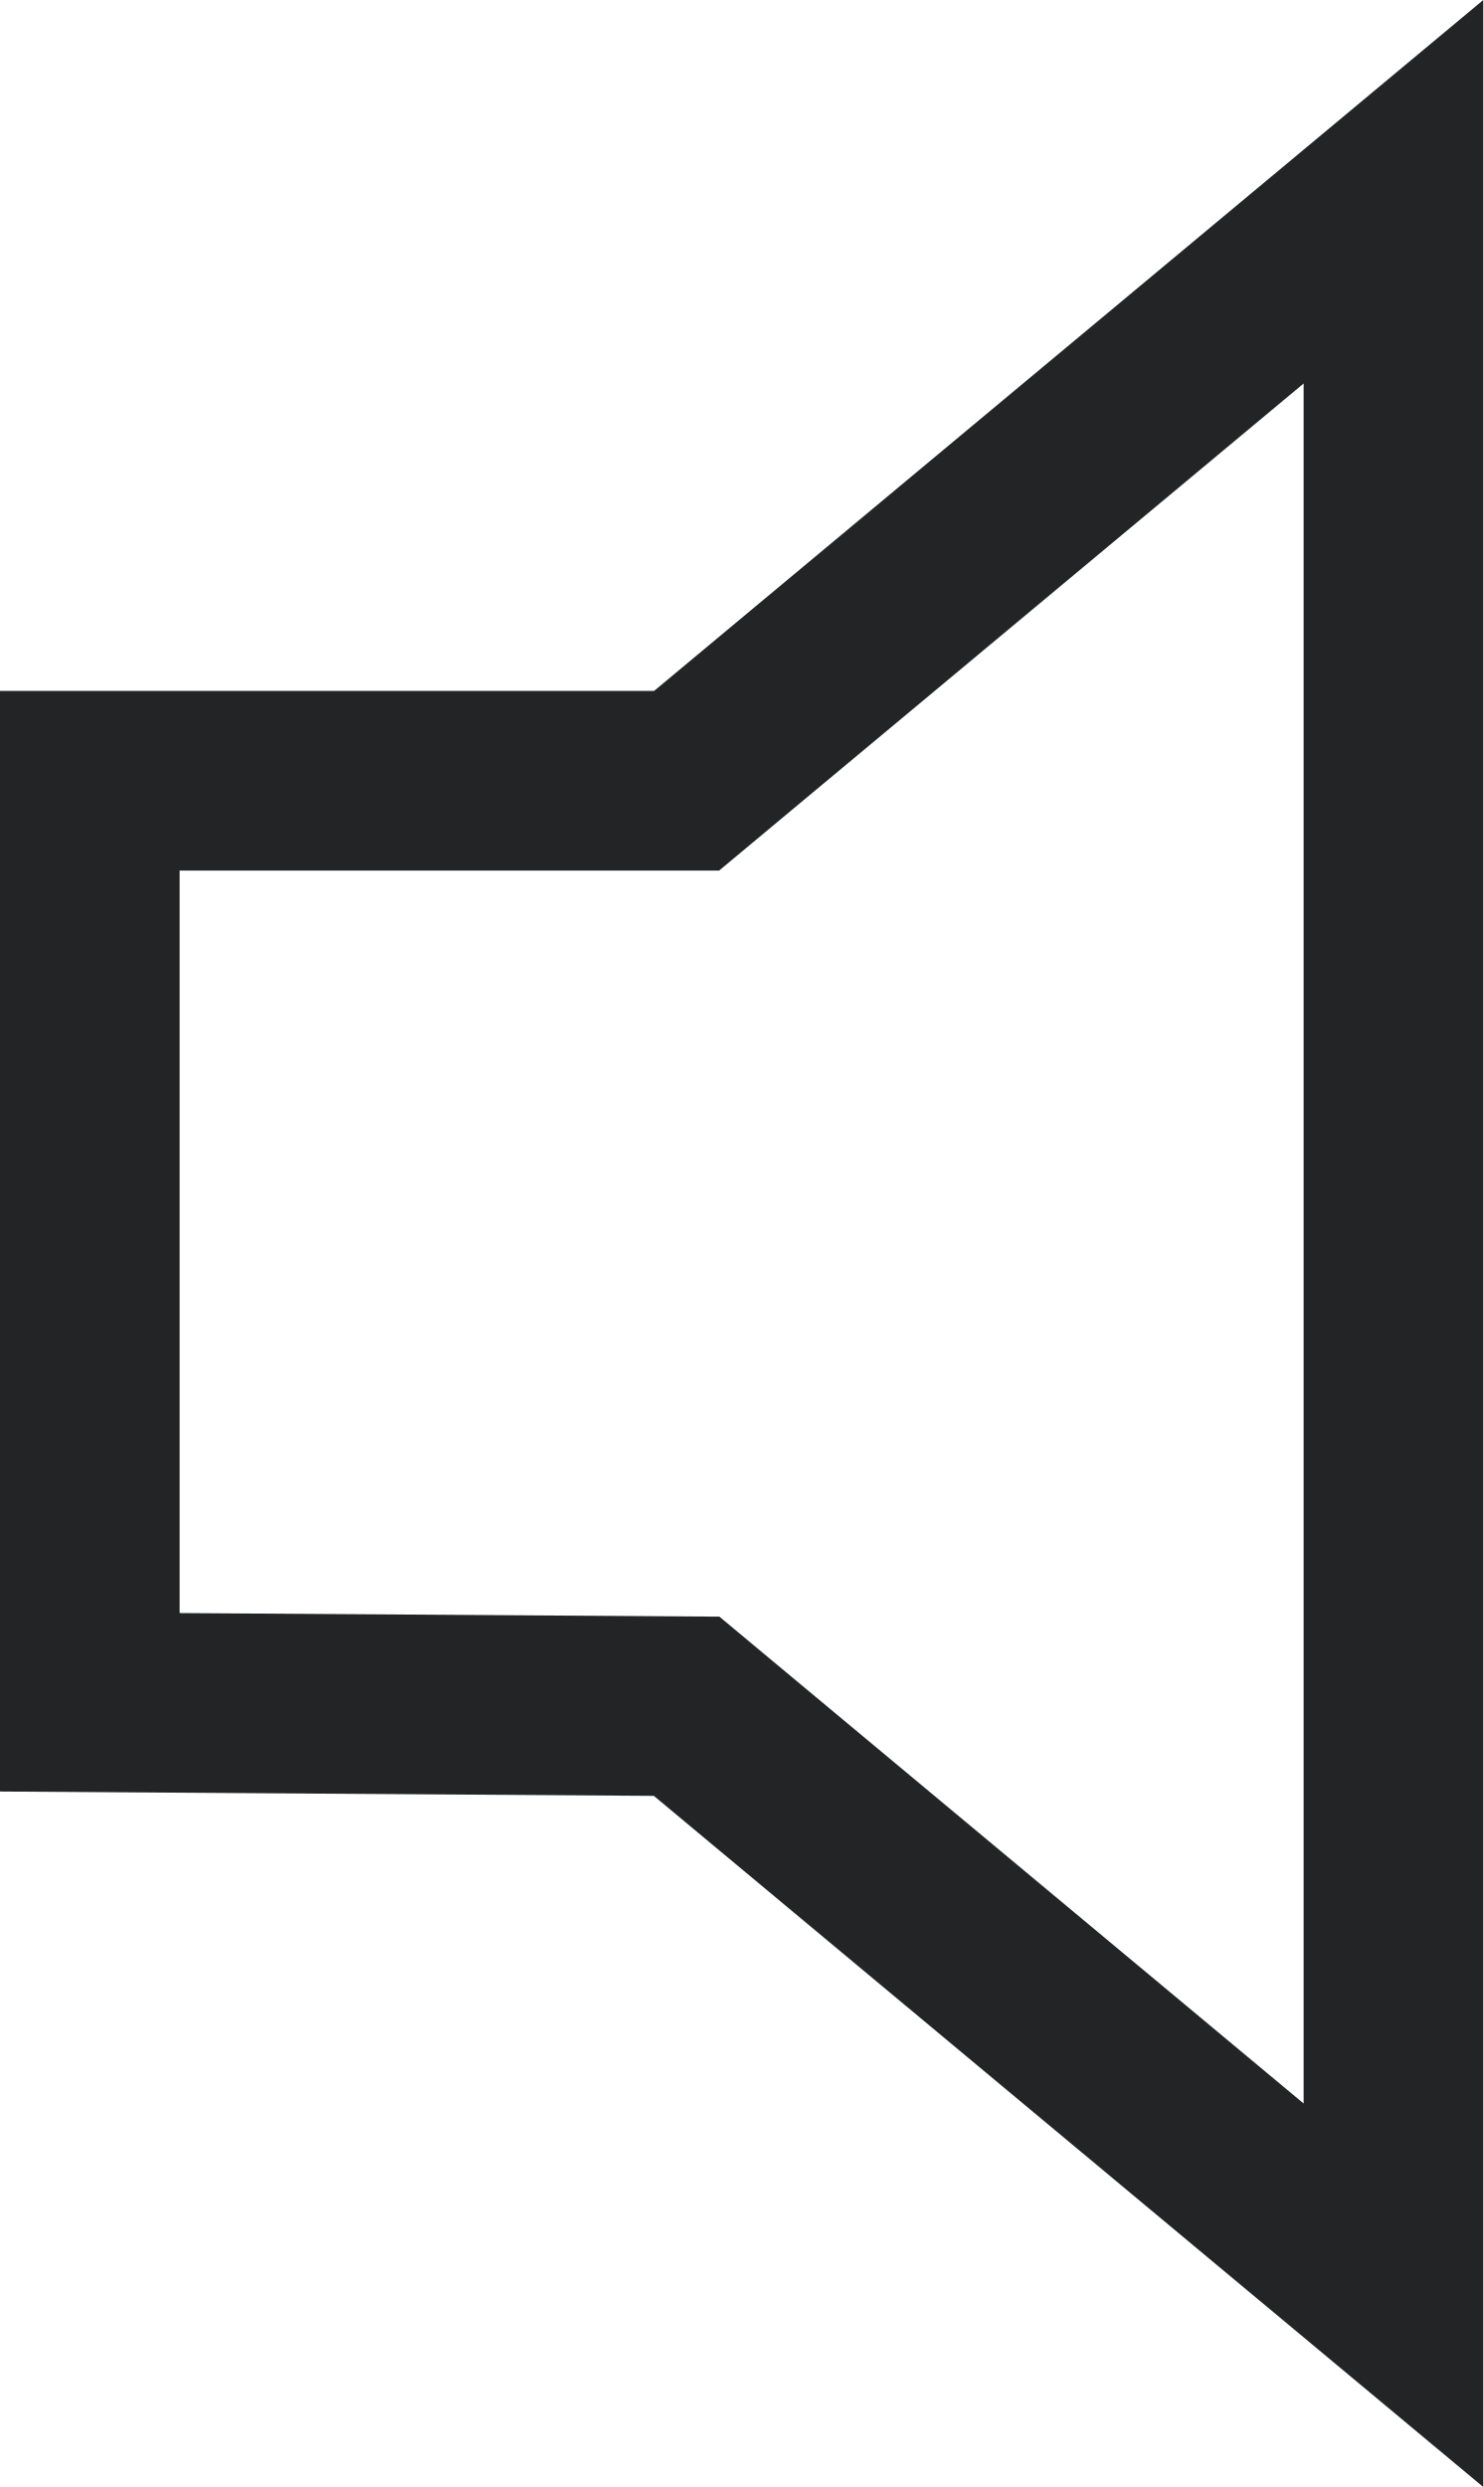
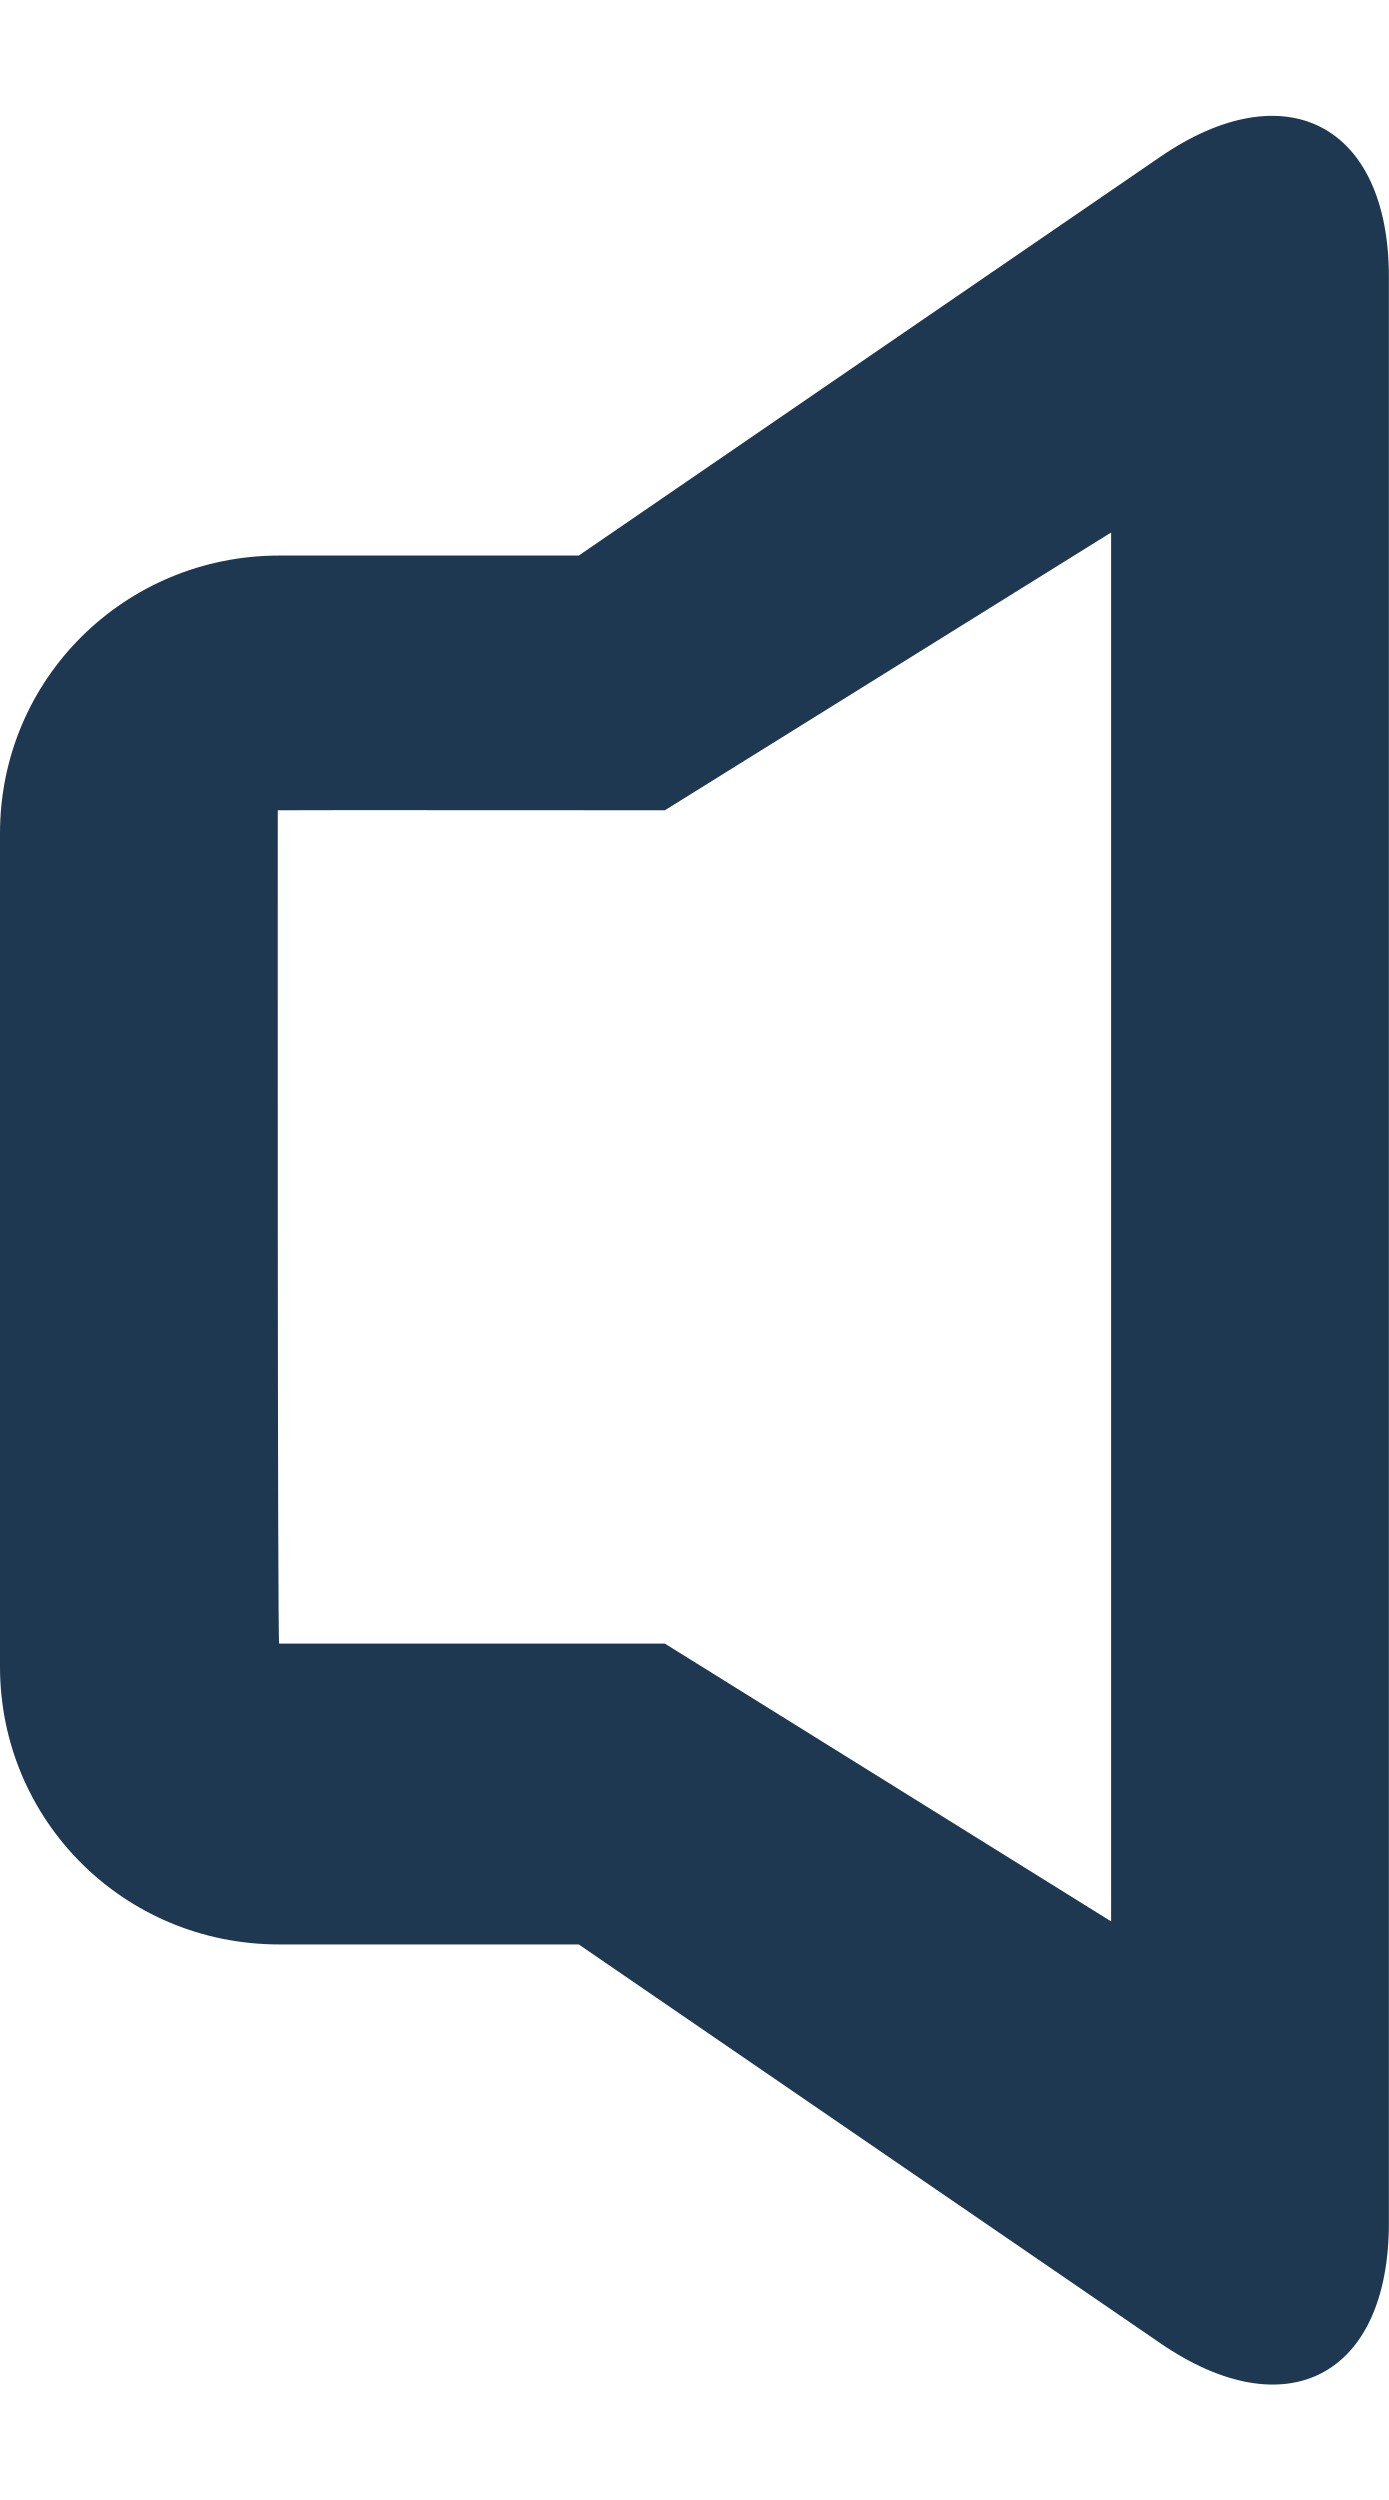
- <svg xmlns="http://www.w3.org/2000/svg" version="1.1" id="Ebene_1" x="0px" y="0px" width="206.439px" height="346.084px" viewBox="76.292 149.16 206.439 346.084" enable-background="new 76.292 149.16 206.439 346.084" xml:space="preserve">
-   <path fill="none" stroke="#222426" stroke-width="25" stroke-miterlimit="10" d="M88.792,257.804v128.242l83.064,0.553  l98.375,81.961V175.844l-98.375,81.96H88.792z" />
+ <svg xmlns="http://www.w3.org/2000/svg" width="10px" height="18px" viewBox="0 0 10 18" version="1.1">
+   <description>Created with Sketch.</description>
+   <defs />
+   <g id="Assets" stroke="none" stroke-width="1" fill="none" fill-rule="evenodd">
+     <g id="Artboard-1" transform="translate(-20, -673)" fill="#1E3851">
+       <g id="Icon-No-Audio" transform="translate(20, 674)">
+         <path d="M2.01,13 C0.89,13 0,12.105 0,11 L0,5 C0,3.887 0.9,3 2.01,3 L4.167,3 L8.354,0.129 C9.253,-0.488 10,-0.107 10,0.995 L10,15.005 C10,16.107 9.263,16.495 8.354,15.871 L4.167,13 L2.01,13 Z M2.01,10.834 C1.997,10.834 2,4.834 2,4.834 C2,4.832 4.787,4.834 4.787,4.834 L8,2.834 L8,12.834 L4.787,10.834 L2.01,10.834 Z" id="Path-2" />
+       </g>
+     </g>
+   </g>
</svg>
